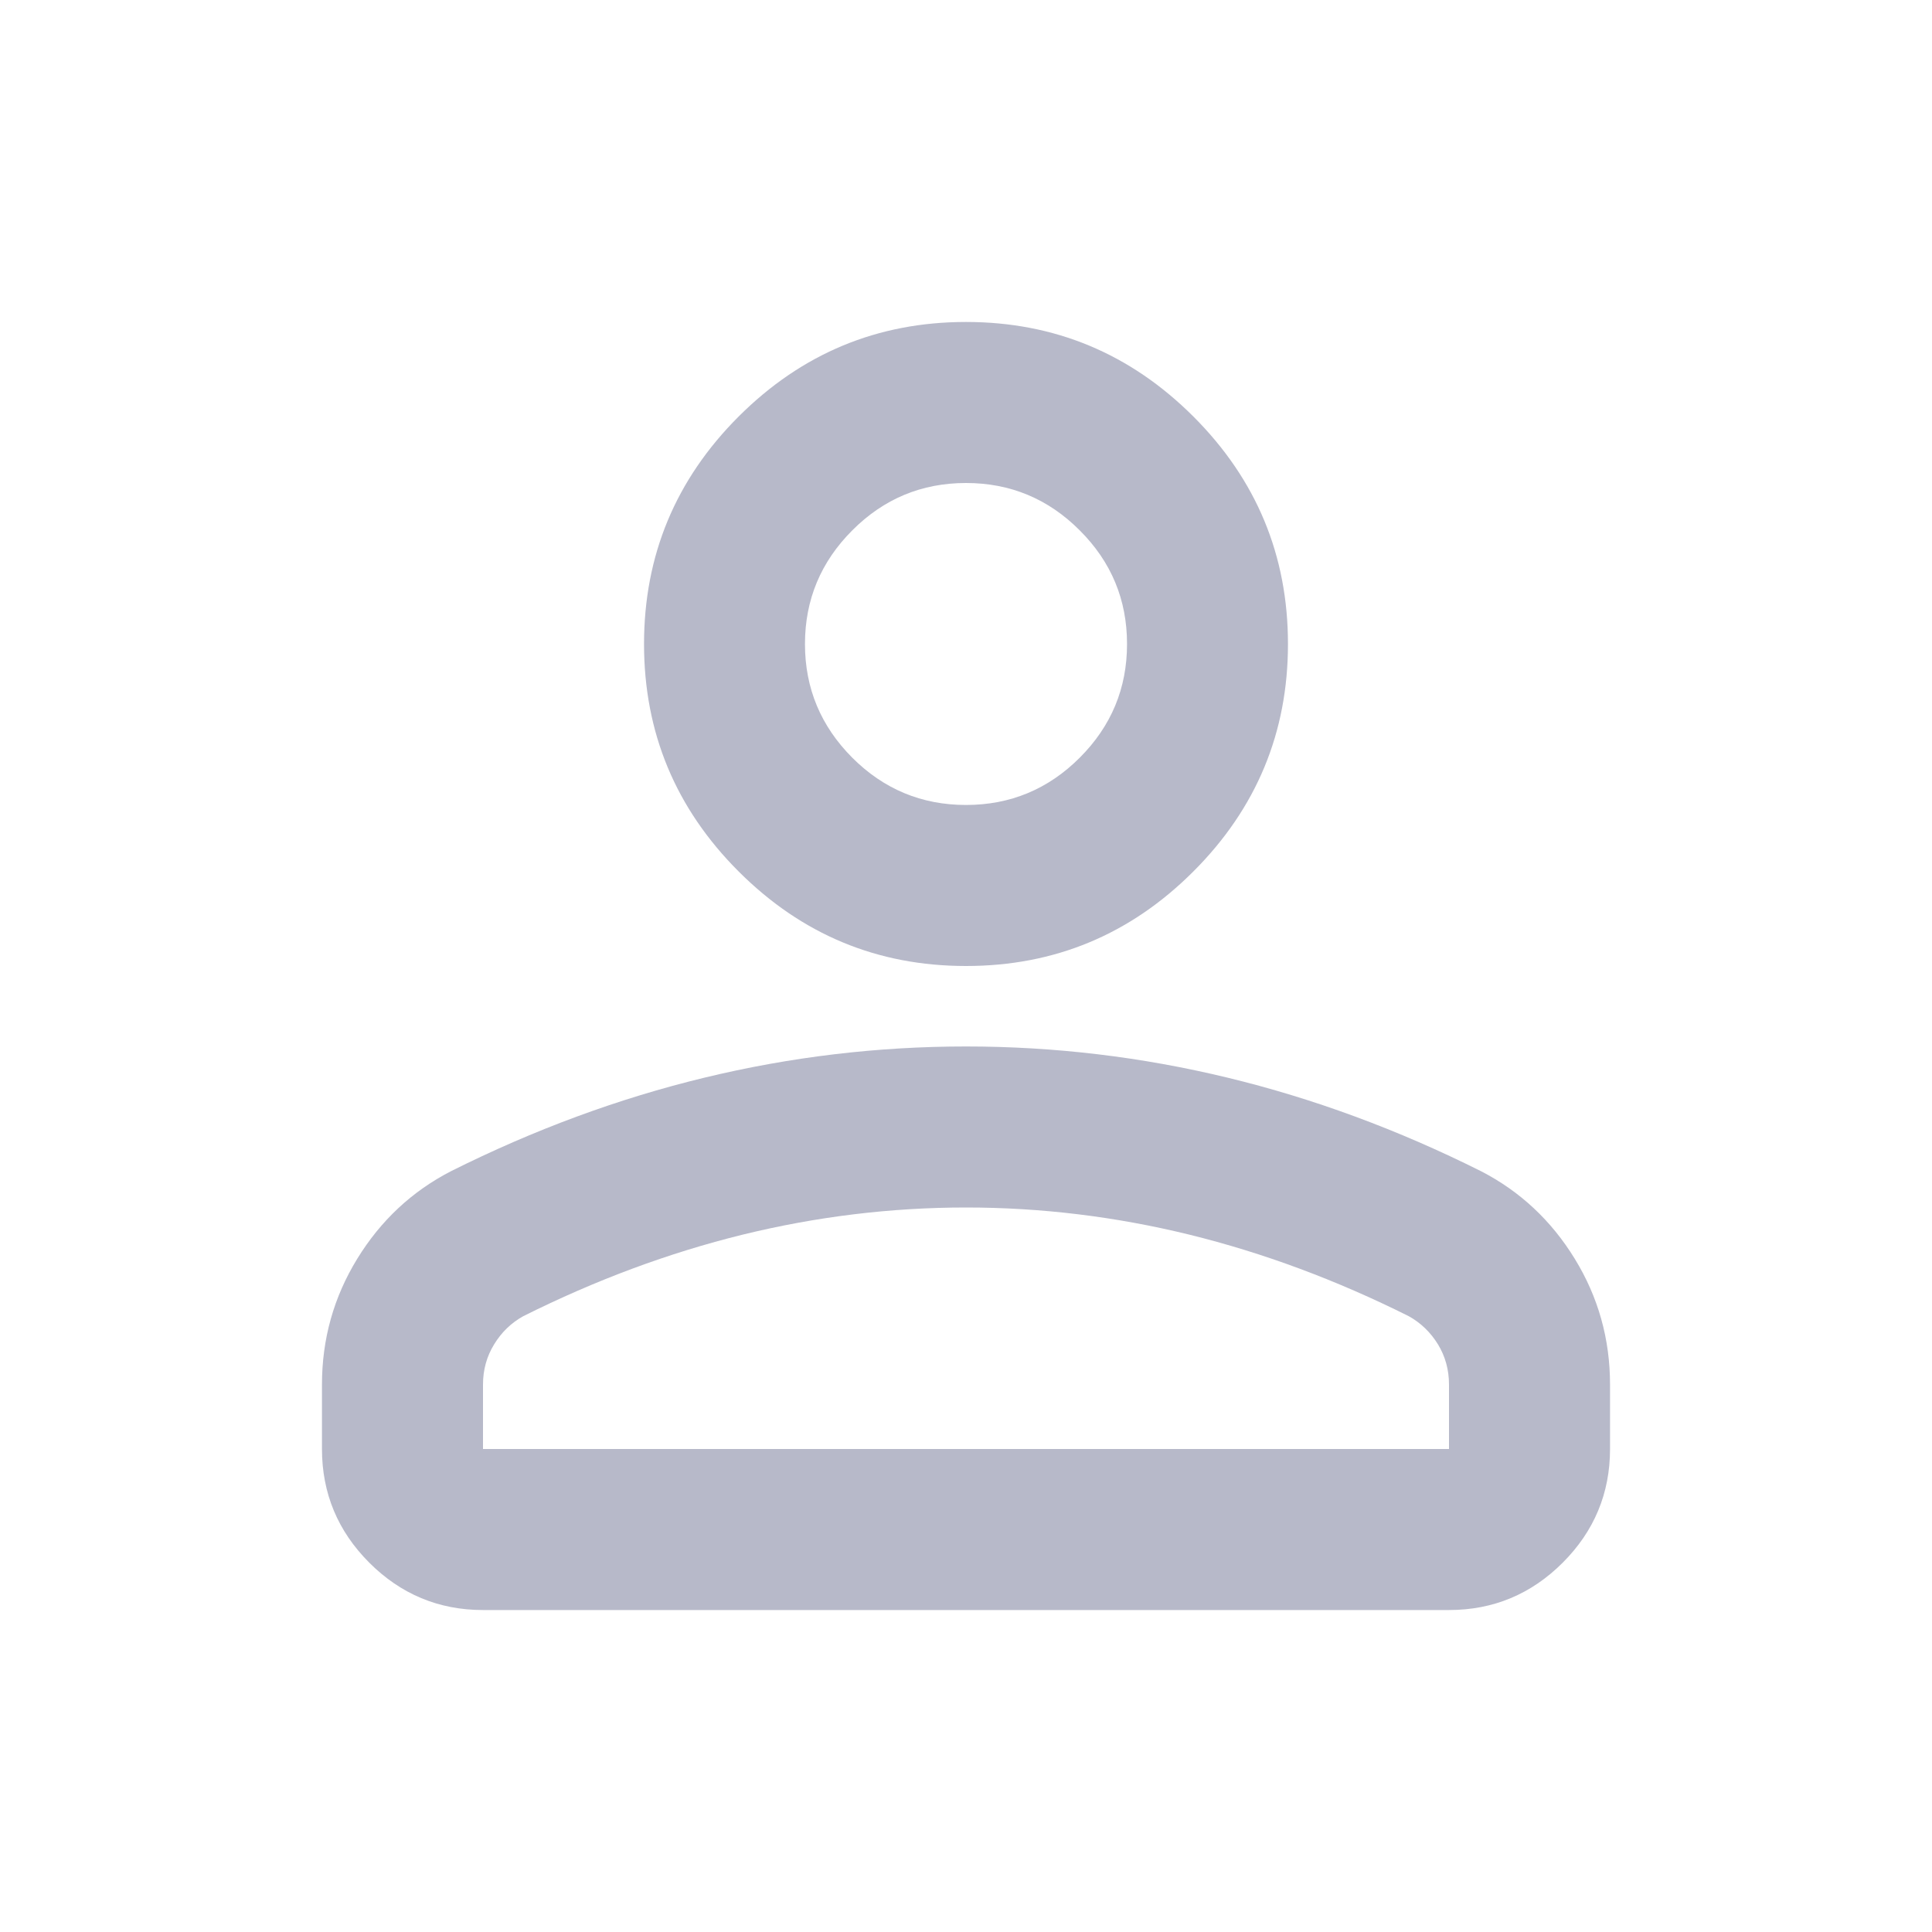
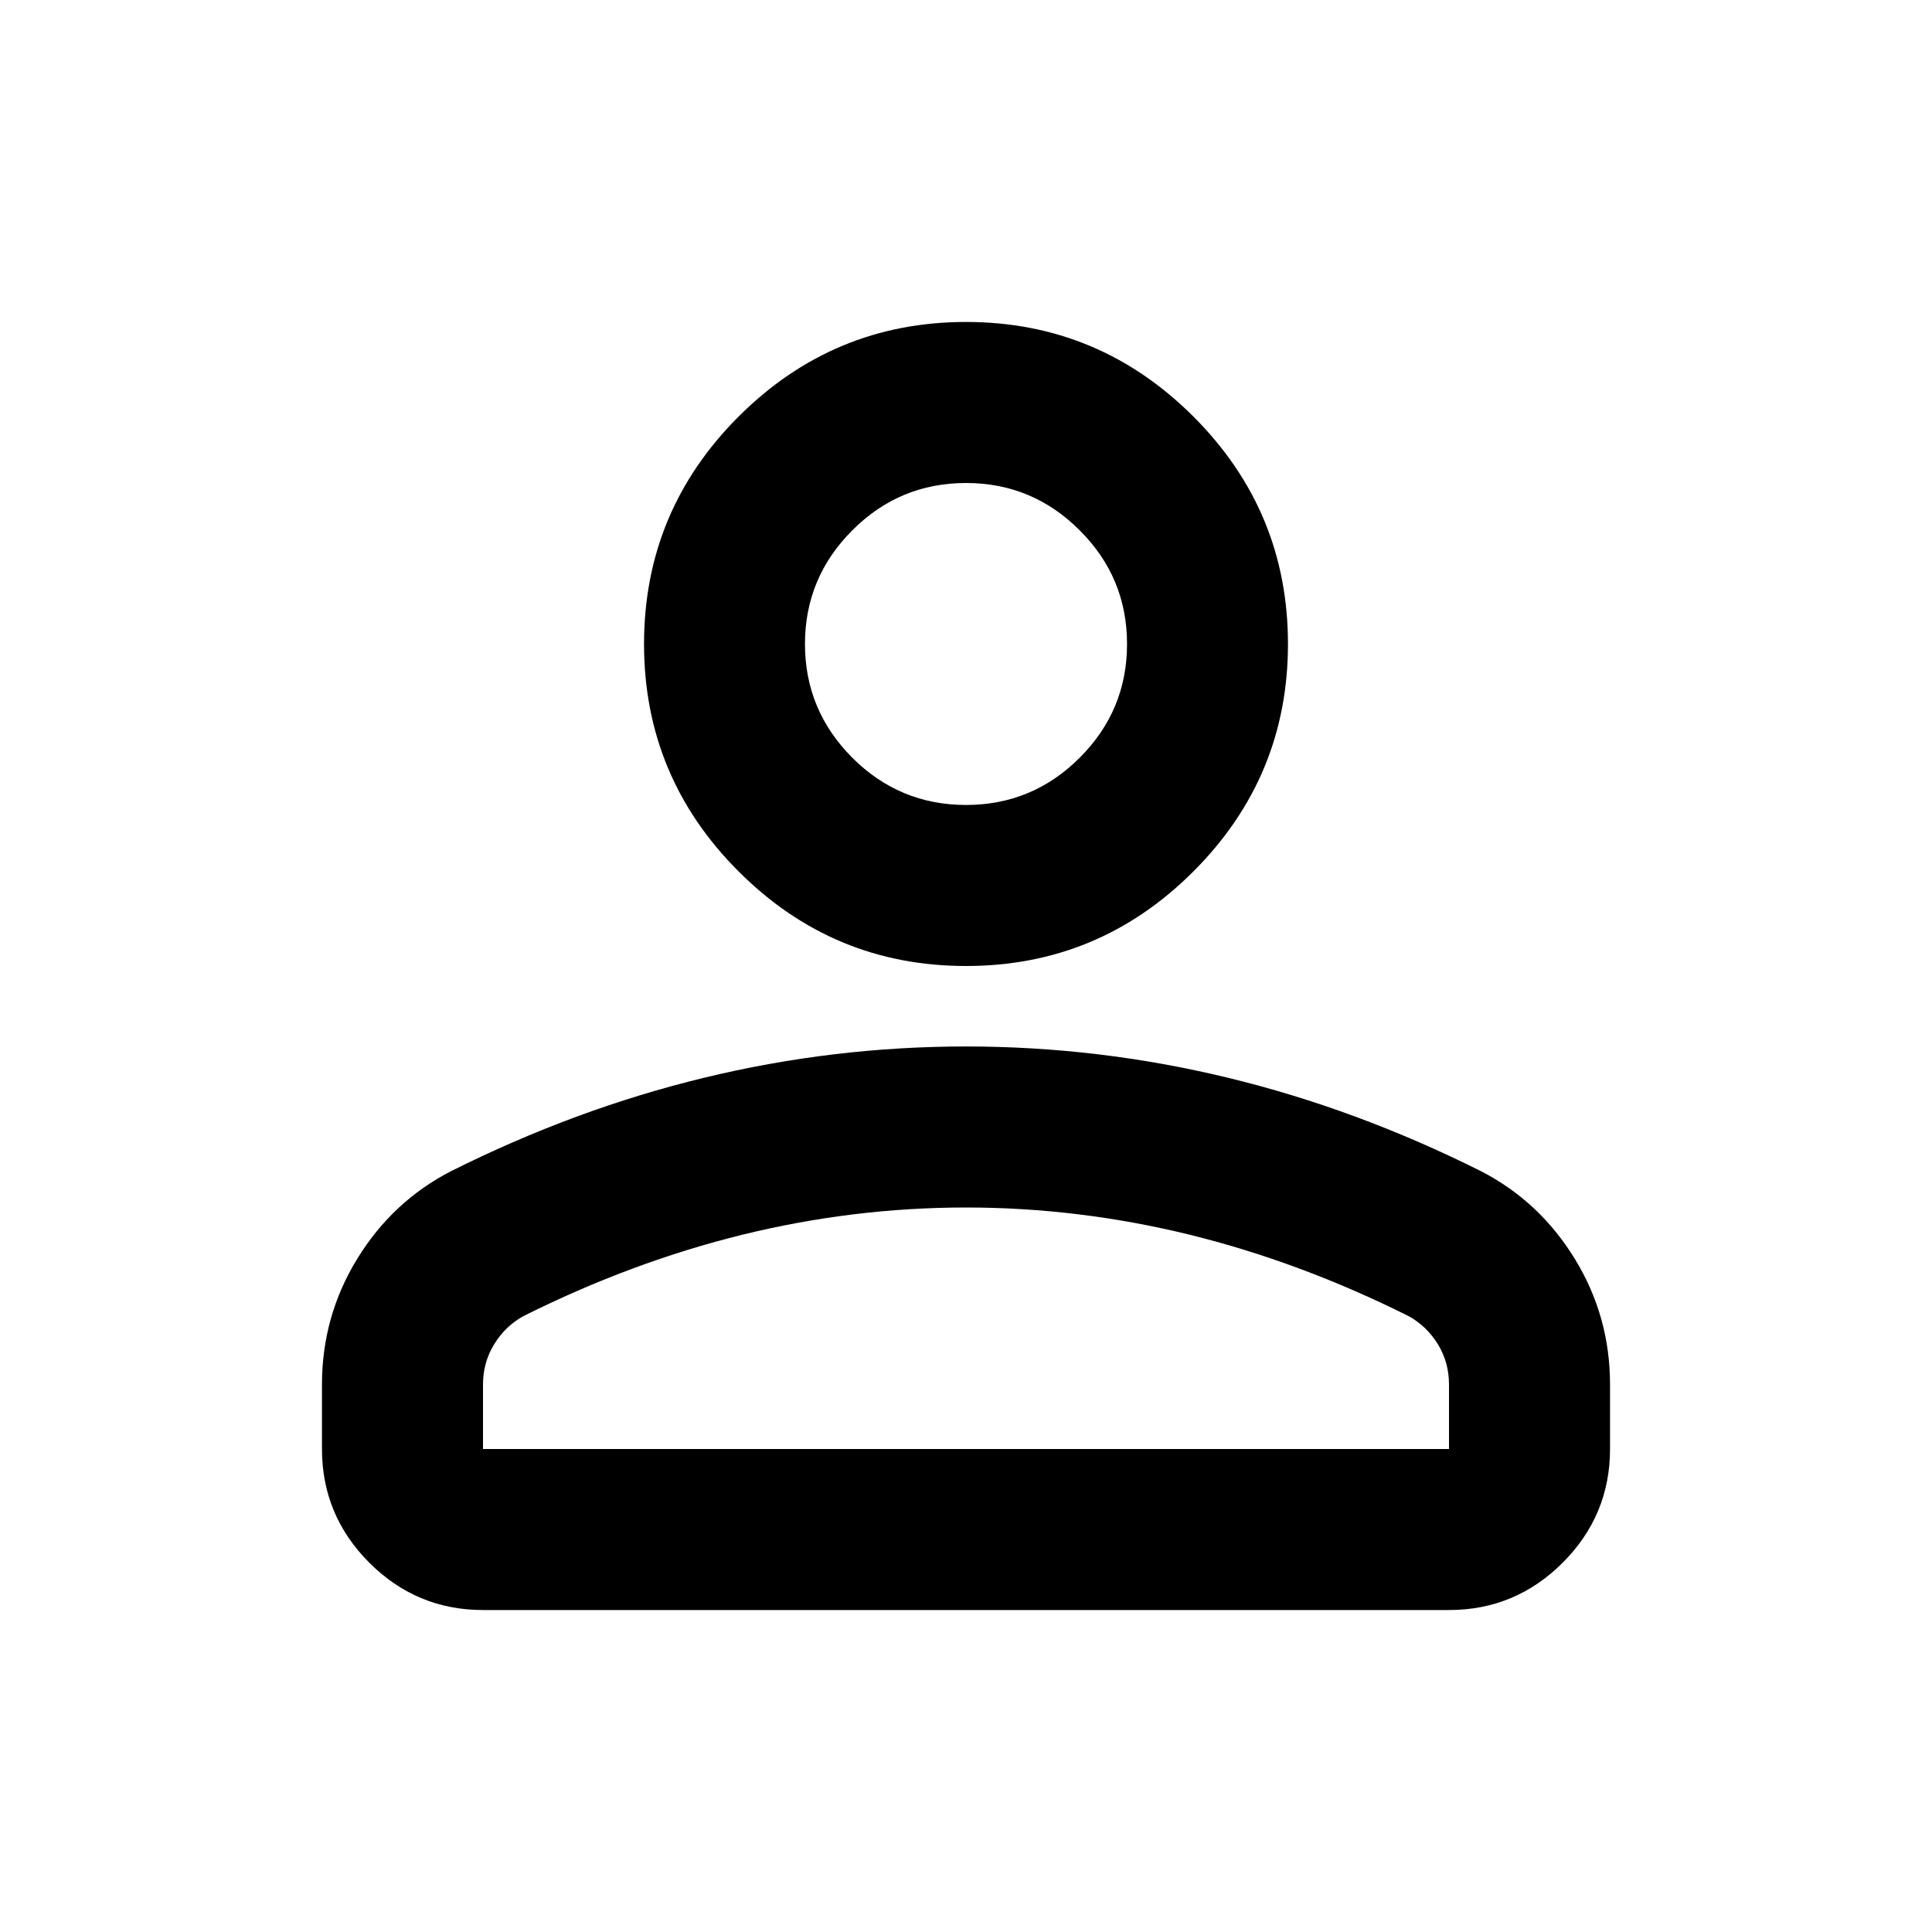
- <svg xmlns="http://www.w3.org/2000/svg" width="20" height="20" viewBox="0 0 20 20" fill="none">
+ <svg xmlns="http://www.w3.org/2000/svg" width="100%" height="100%" viewBox="0 0 20 20" fill="none">
  <mask id="mask0_83_3464" style="mask-type:alpha" maskUnits="userSpaceOnUse" x="0" y="0" width="20" height="20">
    <rect width="20" height="20" fill="#D9D9D9" />
  </mask>
  <g mask="url(#mask0_83_3464)">
-     <path d="M10 10C9.083 10 8.299 9.674 7.646 9.021C6.993 8.368 6.667 7.583 6.667 6.667C6.667 5.75 6.993 4.965 7.646 4.312C8.299 3.66 9.083 3.333 10 3.333C10.917 3.333 11.701 3.66 12.354 4.312C13.007 4.965 13.333 5.75 13.333 6.667C13.333 7.583 13.007 8.368 12.354 9.021C11.701 9.674 10.917 10 10 10ZM15 16.667H5C4.542 16.667 4.149 16.503 3.823 16.177C3.497 15.851 3.333 15.458 3.333 15V14.333C3.333 13.861 3.455 13.427 3.698 13.031C3.941 12.635 4.264 12.333 4.667 12.125C5.528 11.694 6.403 11.371 7.292 11.156C8.181 10.941 9.083 10.833 10 10.833C10.917 10.833 11.819 10.941 12.708 11.156C13.597 11.371 14.472 11.694 15.333 12.125C15.736 12.333 16.059 12.635 16.302 13.031C16.545 13.427 16.667 13.861 16.667 14.333V15C16.667 15.458 16.503 15.851 16.177 16.177C15.851 16.503 15.458 16.667 15 16.667ZM5 15H15V14.333C15 14.181 14.962 14.042 14.886 13.917C14.809 13.792 14.708 13.694 14.583 13.625C13.833 13.25 13.076 12.969 12.312 12.781C11.549 12.594 10.778 12.5 10 12.5C9.222 12.5 8.451 12.594 7.688 12.781C6.924 12.969 6.167 13.25 5.417 13.625C5.292 13.694 5.191 13.792 5.115 13.917C5.038 14.042 5 14.181 5 14.333V15ZM10 8.333C10.458 8.333 10.851 8.17 11.177 7.844C11.504 7.517 11.667 7.125 11.667 6.667C11.667 6.208 11.504 5.816 11.177 5.49C10.851 5.163 10.458 5 10 5C9.542 5 9.149 5.163 8.823 5.49C8.497 5.816 8.333 6.208 8.333 6.667C8.333 7.125 8.497 7.517 8.823 7.844C9.149 8.17 9.542 8.333 10 8.333Z" fill="#B7B9C9" />
+     <path d="M10 10C9.083 10 8.299 9.674 7.646 9.021C6.993 8.368 6.667 7.583 6.667 6.667C6.667 5.75 6.993 4.965 7.646 4.312C8.299 3.66 9.083 3.333 10 3.333C10.917 3.333 11.701 3.66 12.354 4.312C13.007 4.965 13.333 5.75 13.333 6.667C13.333 7.583 13.007 8.368 12.354 9.021C11.701 9.674 10.917 10 10 10ZM15 16.667H5C4.542 16.667 4.149 16.503 3.823 16.177C3.497 15.851 3.333 15.458 3.333 15V14.333C3.333 13.861 3.455 13.427 3.698 13.031C3.941 12.635 4.264 12.333 4.667 12.125C5.528 11.694 6.403 11.371 7.292 11.156C8.181 10.941 9.083 10.833 10 10.833C10.917 10.833 11.819 10.941 12.708 11.156C13.597 11.371 14.472 11.694 15.333 12.125C15.736 12.333 16.059 12.635 16.302 13.031C16.545 13.427 16.667 13.861 16.667 14.333V15C16.667 15.458 16.503 15.851 16.177 16.177C15.851 16.503 15.458 16.667 15 16.667ZM5 15H15V14.333C15 14.181 14.962 14.042 14.886 13.917C14.809 13.792 14.708 13.694 14.583 13.625C13.833 13.25 13.076 12.969 12.312 12.781C11.549 12.594 10.778 12.5 10 12.5C9.222 12.5 8.451 12.594 7.688 12.781C6.924 12.969 6.167 13.25 5.417 13.625C5.292 13.694 5.191 13.792 5.115 13.917C5.038 14.042 5 14.181 5 14.333V15ZM10 8.333C10.458 8.333 10.851 8.17 11.177 7.844C11.504 7.517 11.667 7.125 11.667 6.667C11.667 6.208 11.504 5.816 11.177 5.49C10.851 5.163 10.458 5 10 5C9.542 5 9.149 5.163 8.823 5.49C8.497 5.816 8.333 6.208 8.333 6.667C8.333 7.125 8.497 7.517 8.823 7.844C9.149 8.17 9.542 8.333 10 8.333Z" fill="currentColor" />
  </g>
</svg>
